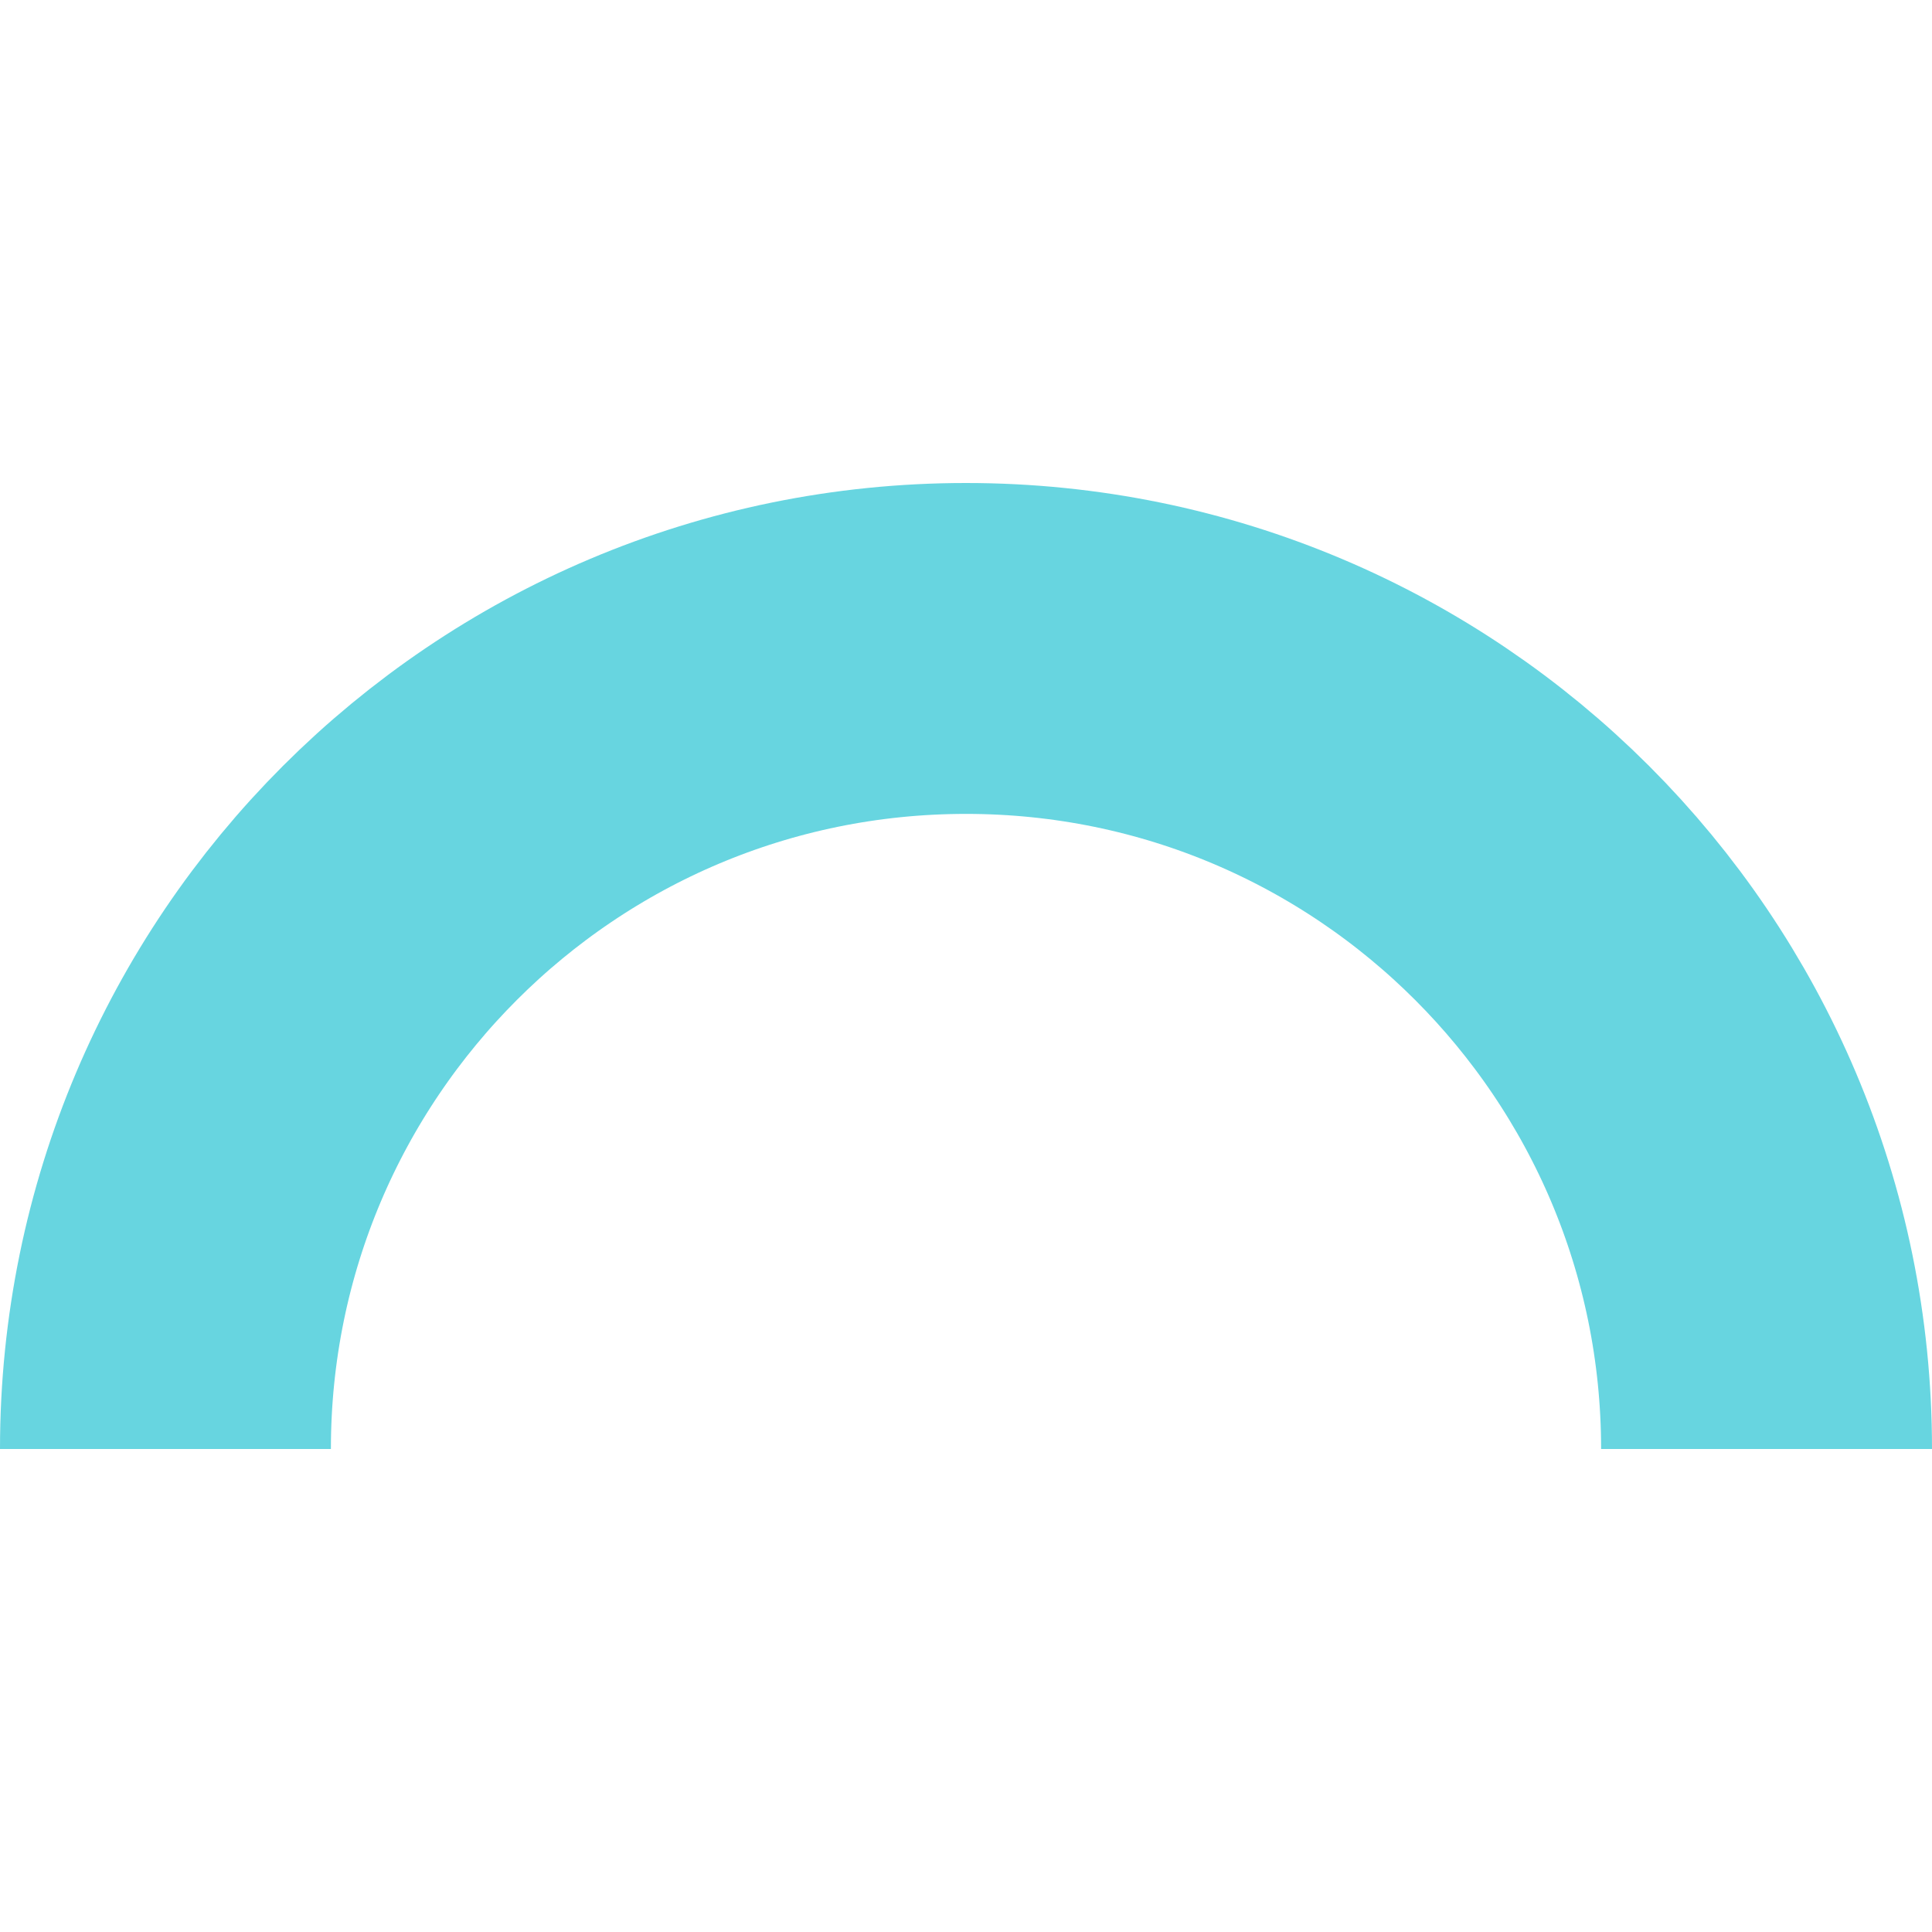
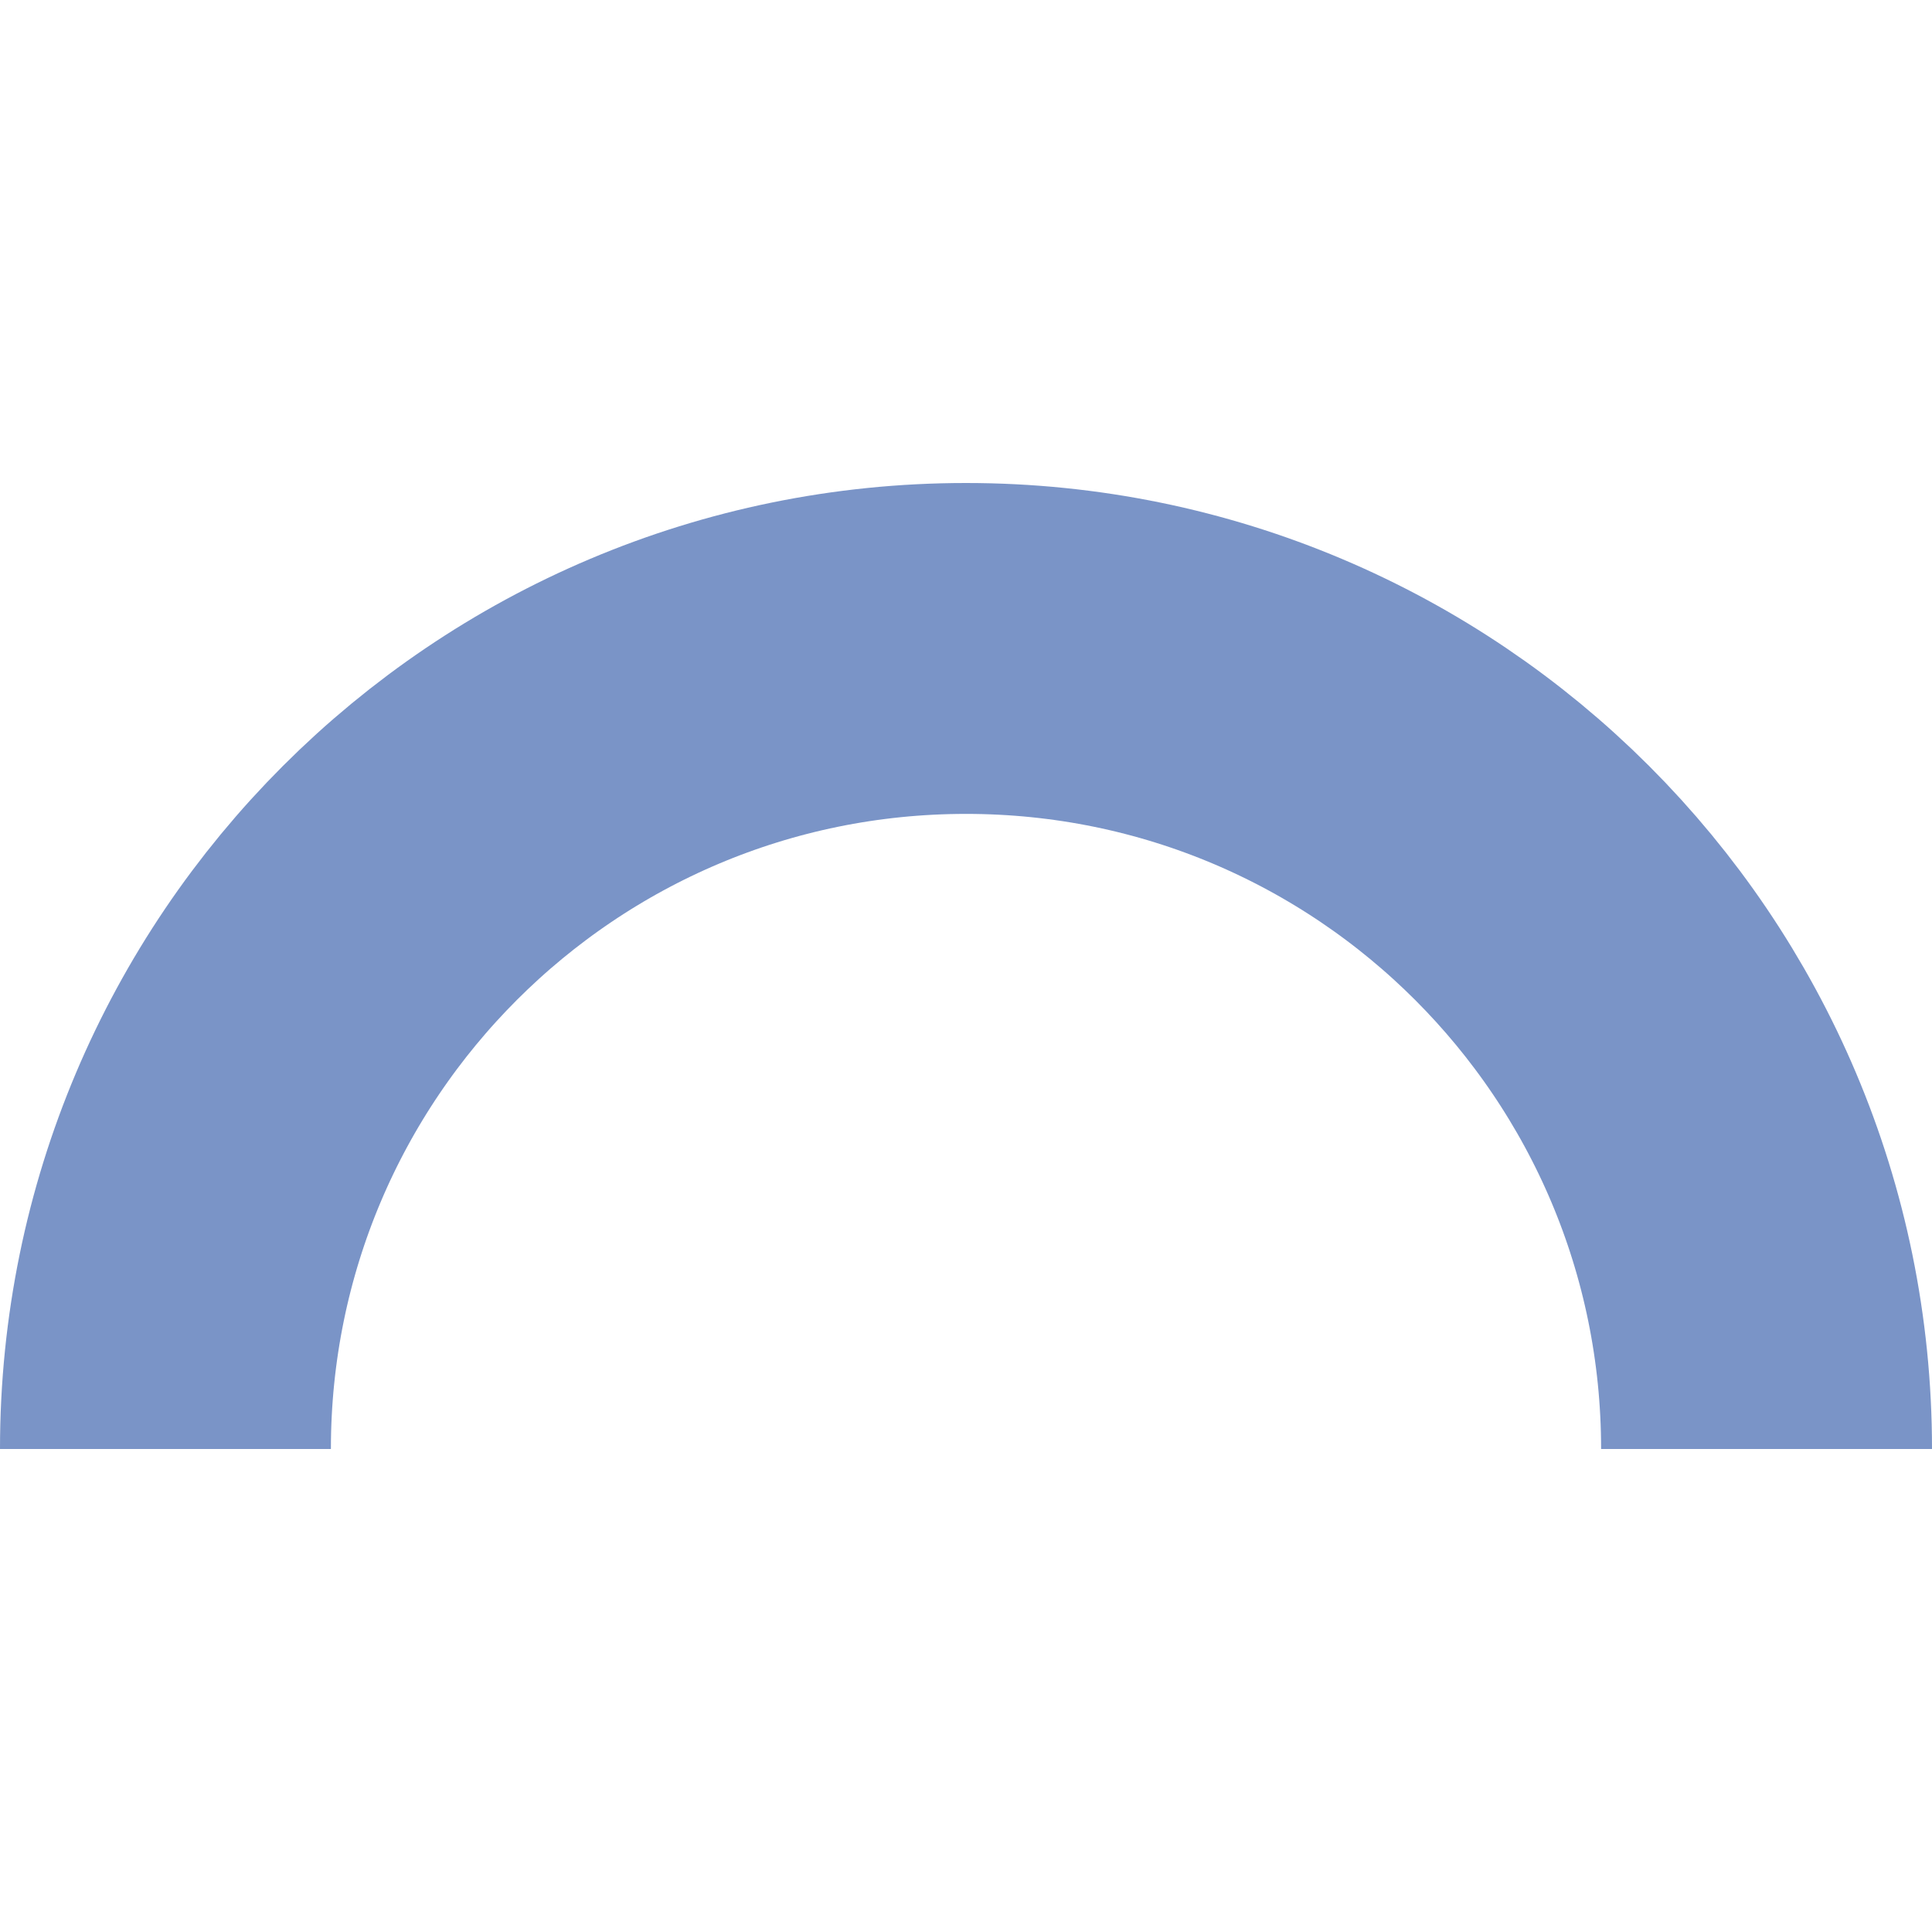
<svg xmlns="http://www.w3.org/2000/svg" width="30" height="30" viewBox="0 0 362 181" fill="none">
-   <path d="M331 181C331 98.157 263.843 31 181 31C98.157 31 31 98.157 31 181" stroke="#67D5E0" stroke-width="62" />
+   <path d="M331 181C331 98.157 263.843 31 181 31C98.157 31 31 98.157 31 181" stroke="#7a94c7" stroke-width="62" />
</svg>
